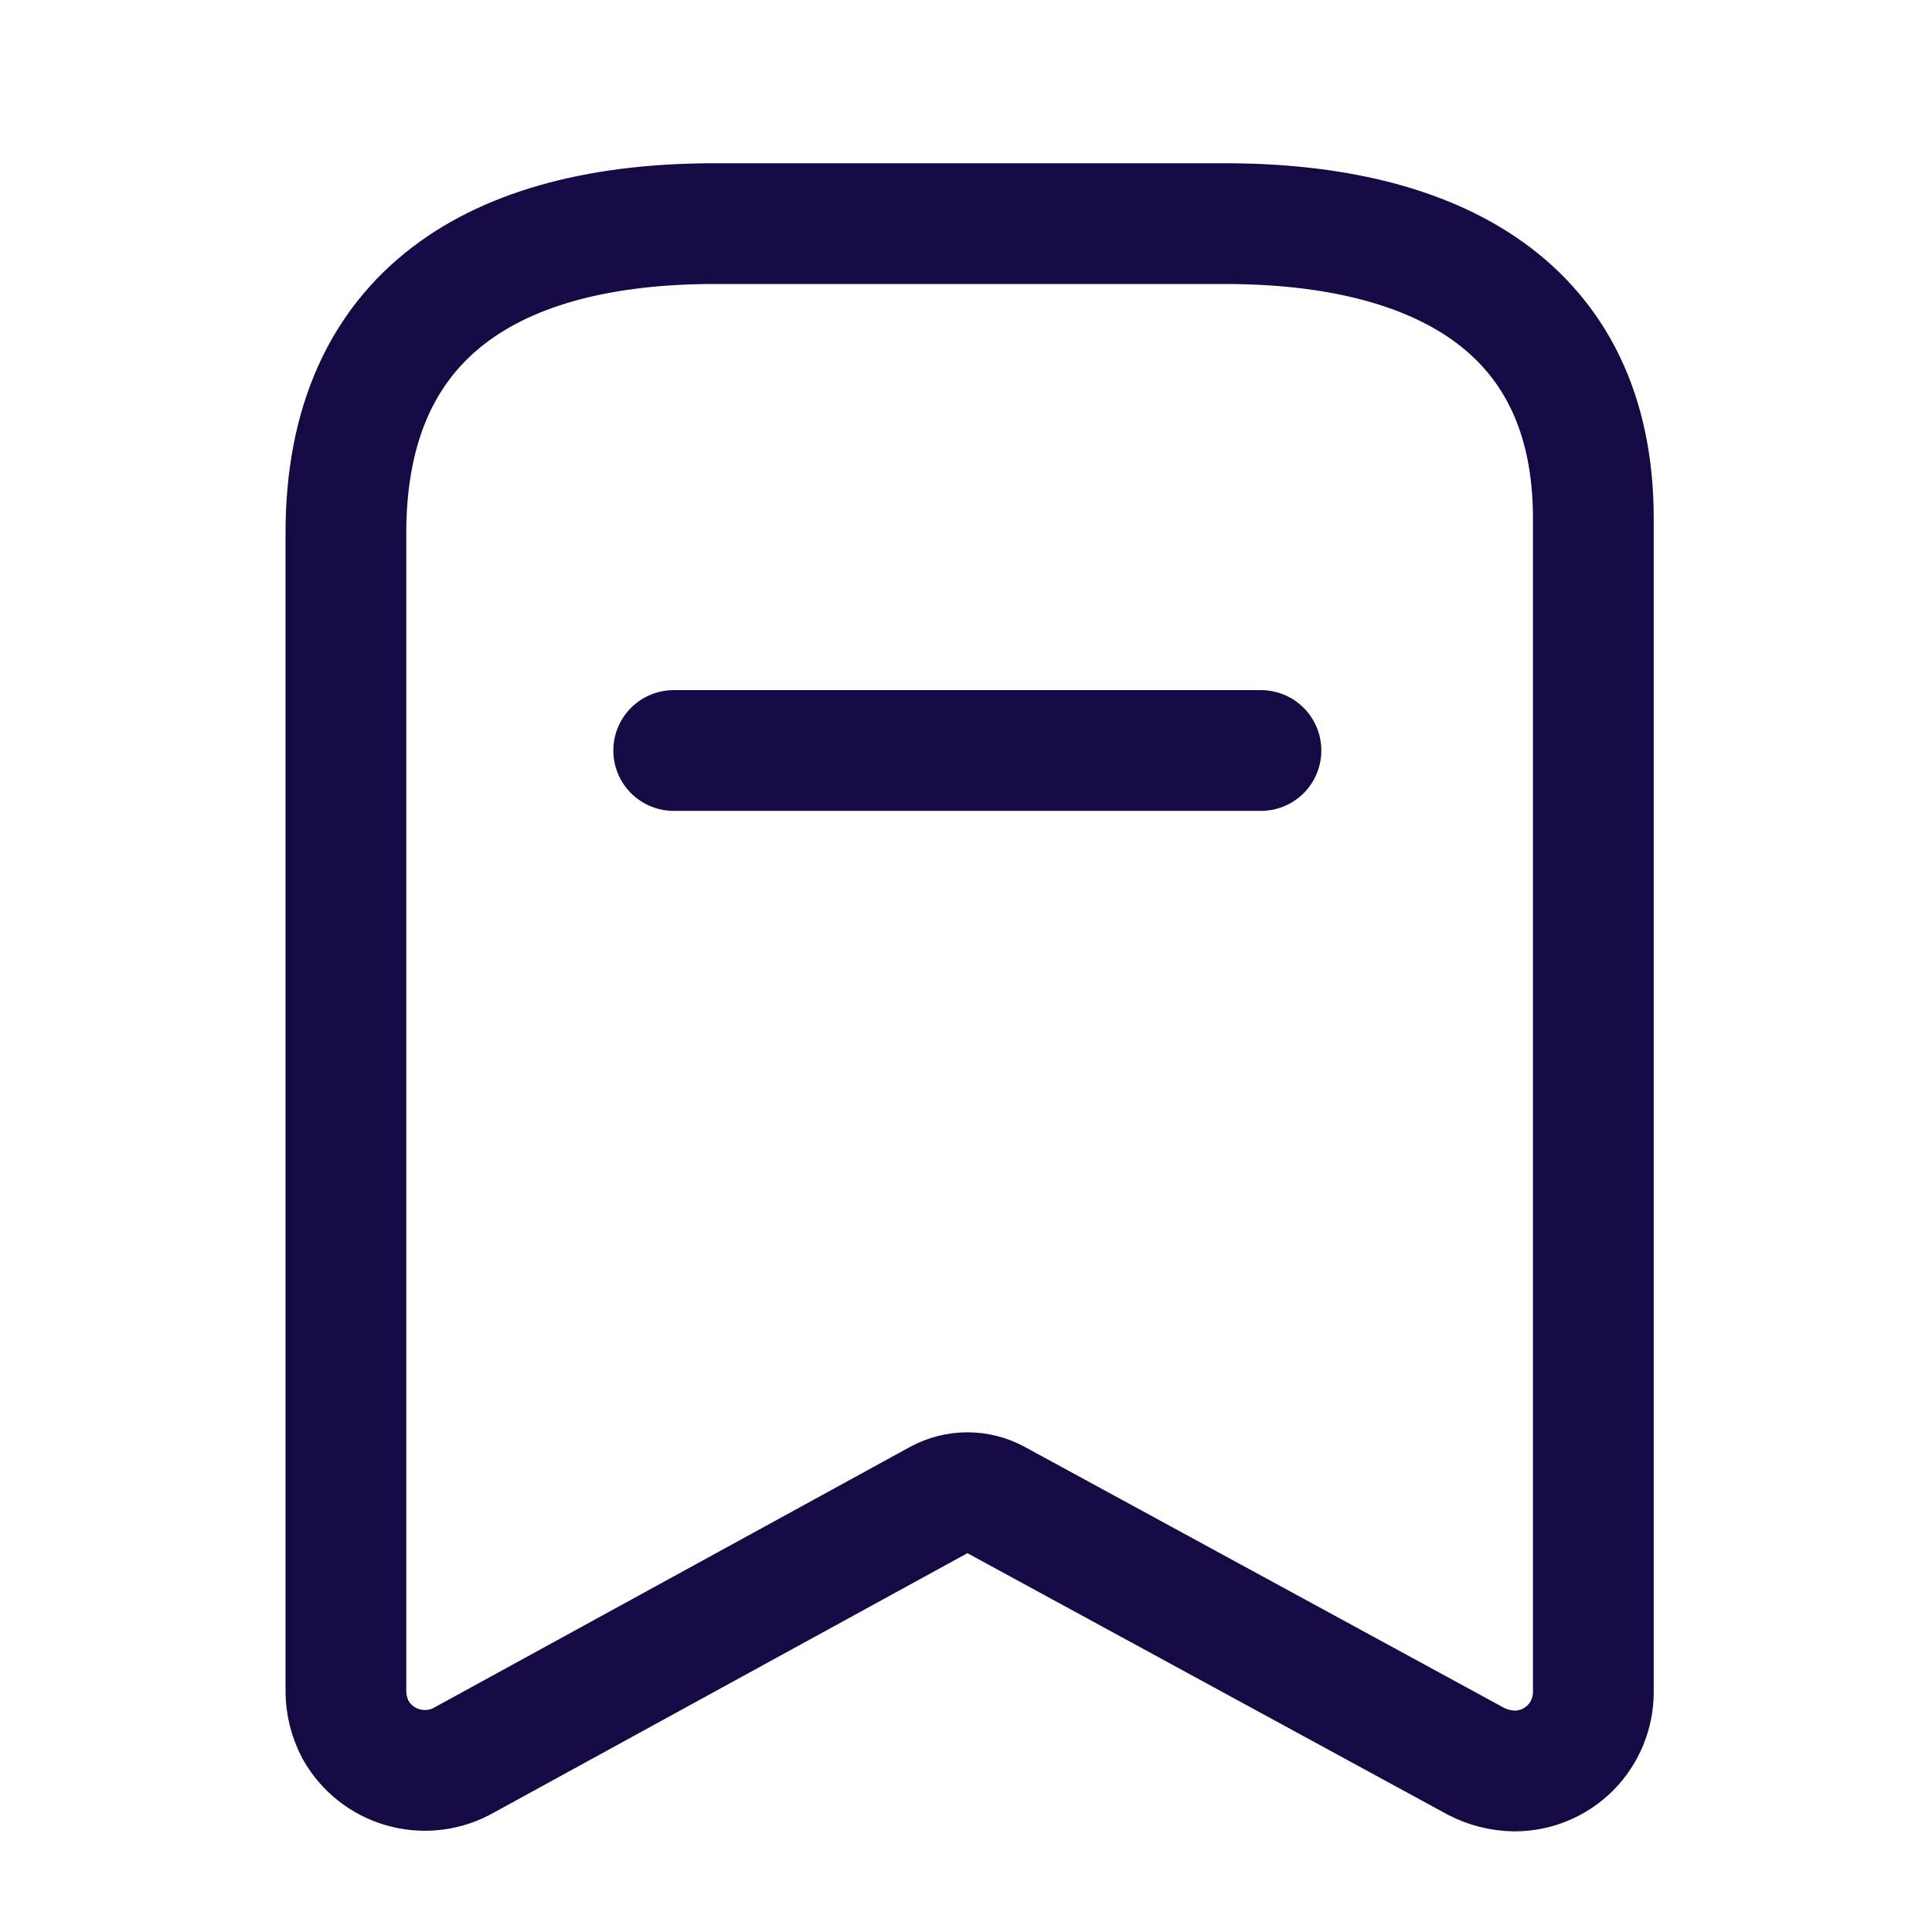
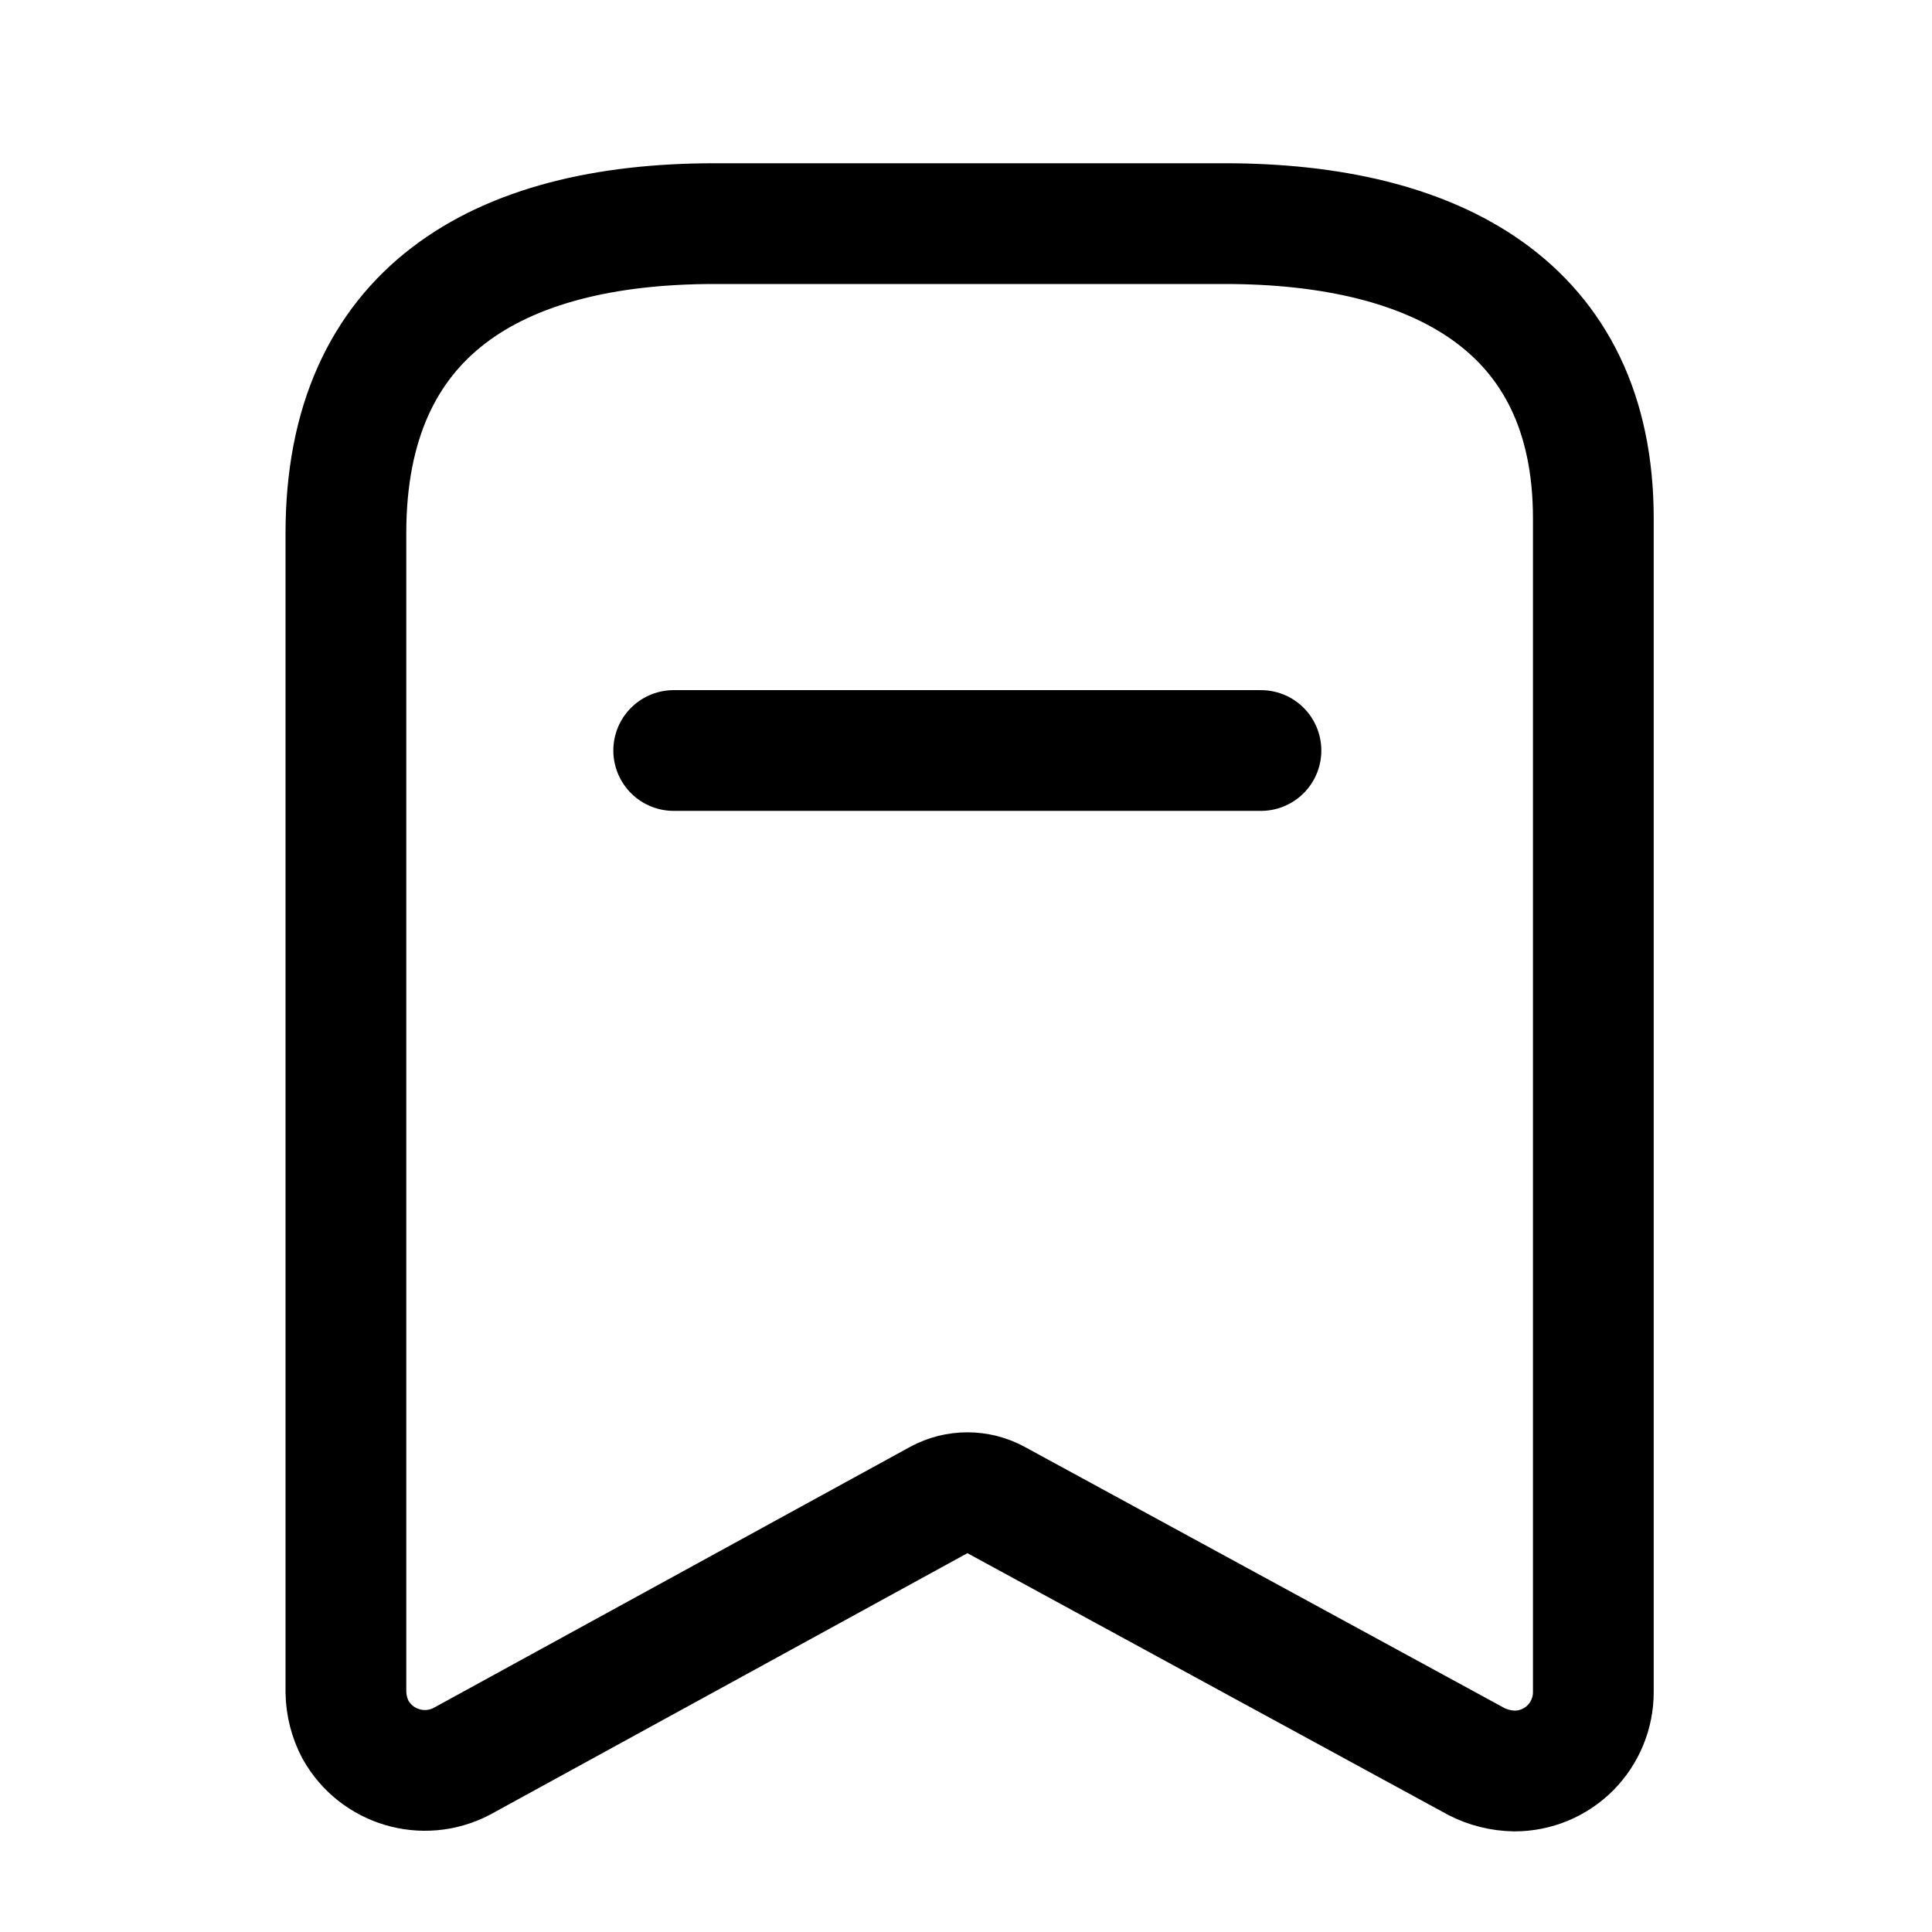
- <svg xmlns="http://www.w3.org/2000/svg" width="24" height="24" viewBox="0 0 24 24" fill="none">
-   <path fill-rule="evenodd" clip-rule="evenodd" d="M11.665 18.632L5.734 21.881C5.26 22.127 4.677 21.953 4.416 21.487V21.487C4.34 21.343 4.3 21.183 4.297 21.021V6.622C4.297 3.876 6.173 2.778 8.874 2.778H15.217C17.835 2.778 19.793 3.803 19.793 6.439V21.021C19.793 21.28 19.69 21.529 19.507 21.713C19.323 21.897 19.074 22 18.814 22C18.648 21.997 18.485 21.957 18.338 21.881L12.37 18.632C12.15 18.513 11.885 18.513 11.665 18.632Z" stroke="#170944" stroke-width="1.5" stroke-linecap="round" stroke-linejoin="round" />
-   <path d="M8.369 9.323H15.664" stroke="#170944" stroke-width="1.5" stroke-linecap="round" stroke-linejoin="round" />
+ <svg xmlns="http://www.w3.org/2000/svg" viewBox="0 0 24 24" fill="none">
+   <path fill-rule="evenodd" clip-rule="evenodd" d="M11.665 18.632L5.734 21.881C5.26 22.127 4.677 21.953 4.416 21.487V21.487C4.34 21.343 4.3 21.183 4.297 21.021V6.622C4.297 3.876 6.173 2.778 8.874 2.778H15.217C17.835 2.778 19.793 3.803 19.793 6.439V21.021C19.793 21.28 19.69 21.529 19.507 21.713C19.323 21.897 19.074 22 18.814 22C18.648 21.997 18.485 21.957 18.338 21.881L12.37 18.632C12.15 18.513 11.885 18.513 11.665 18.632Z" stroke="currentColor" stroke-width="1.5" stroke-linecap="round" stroke-linejoin="round" />
+   <path d="M8.369 9.323H15.664" stroke="currentColor" stroke-width="1.5" stroke-linecap="round" stroke-linejoin="round" />
</svg>
